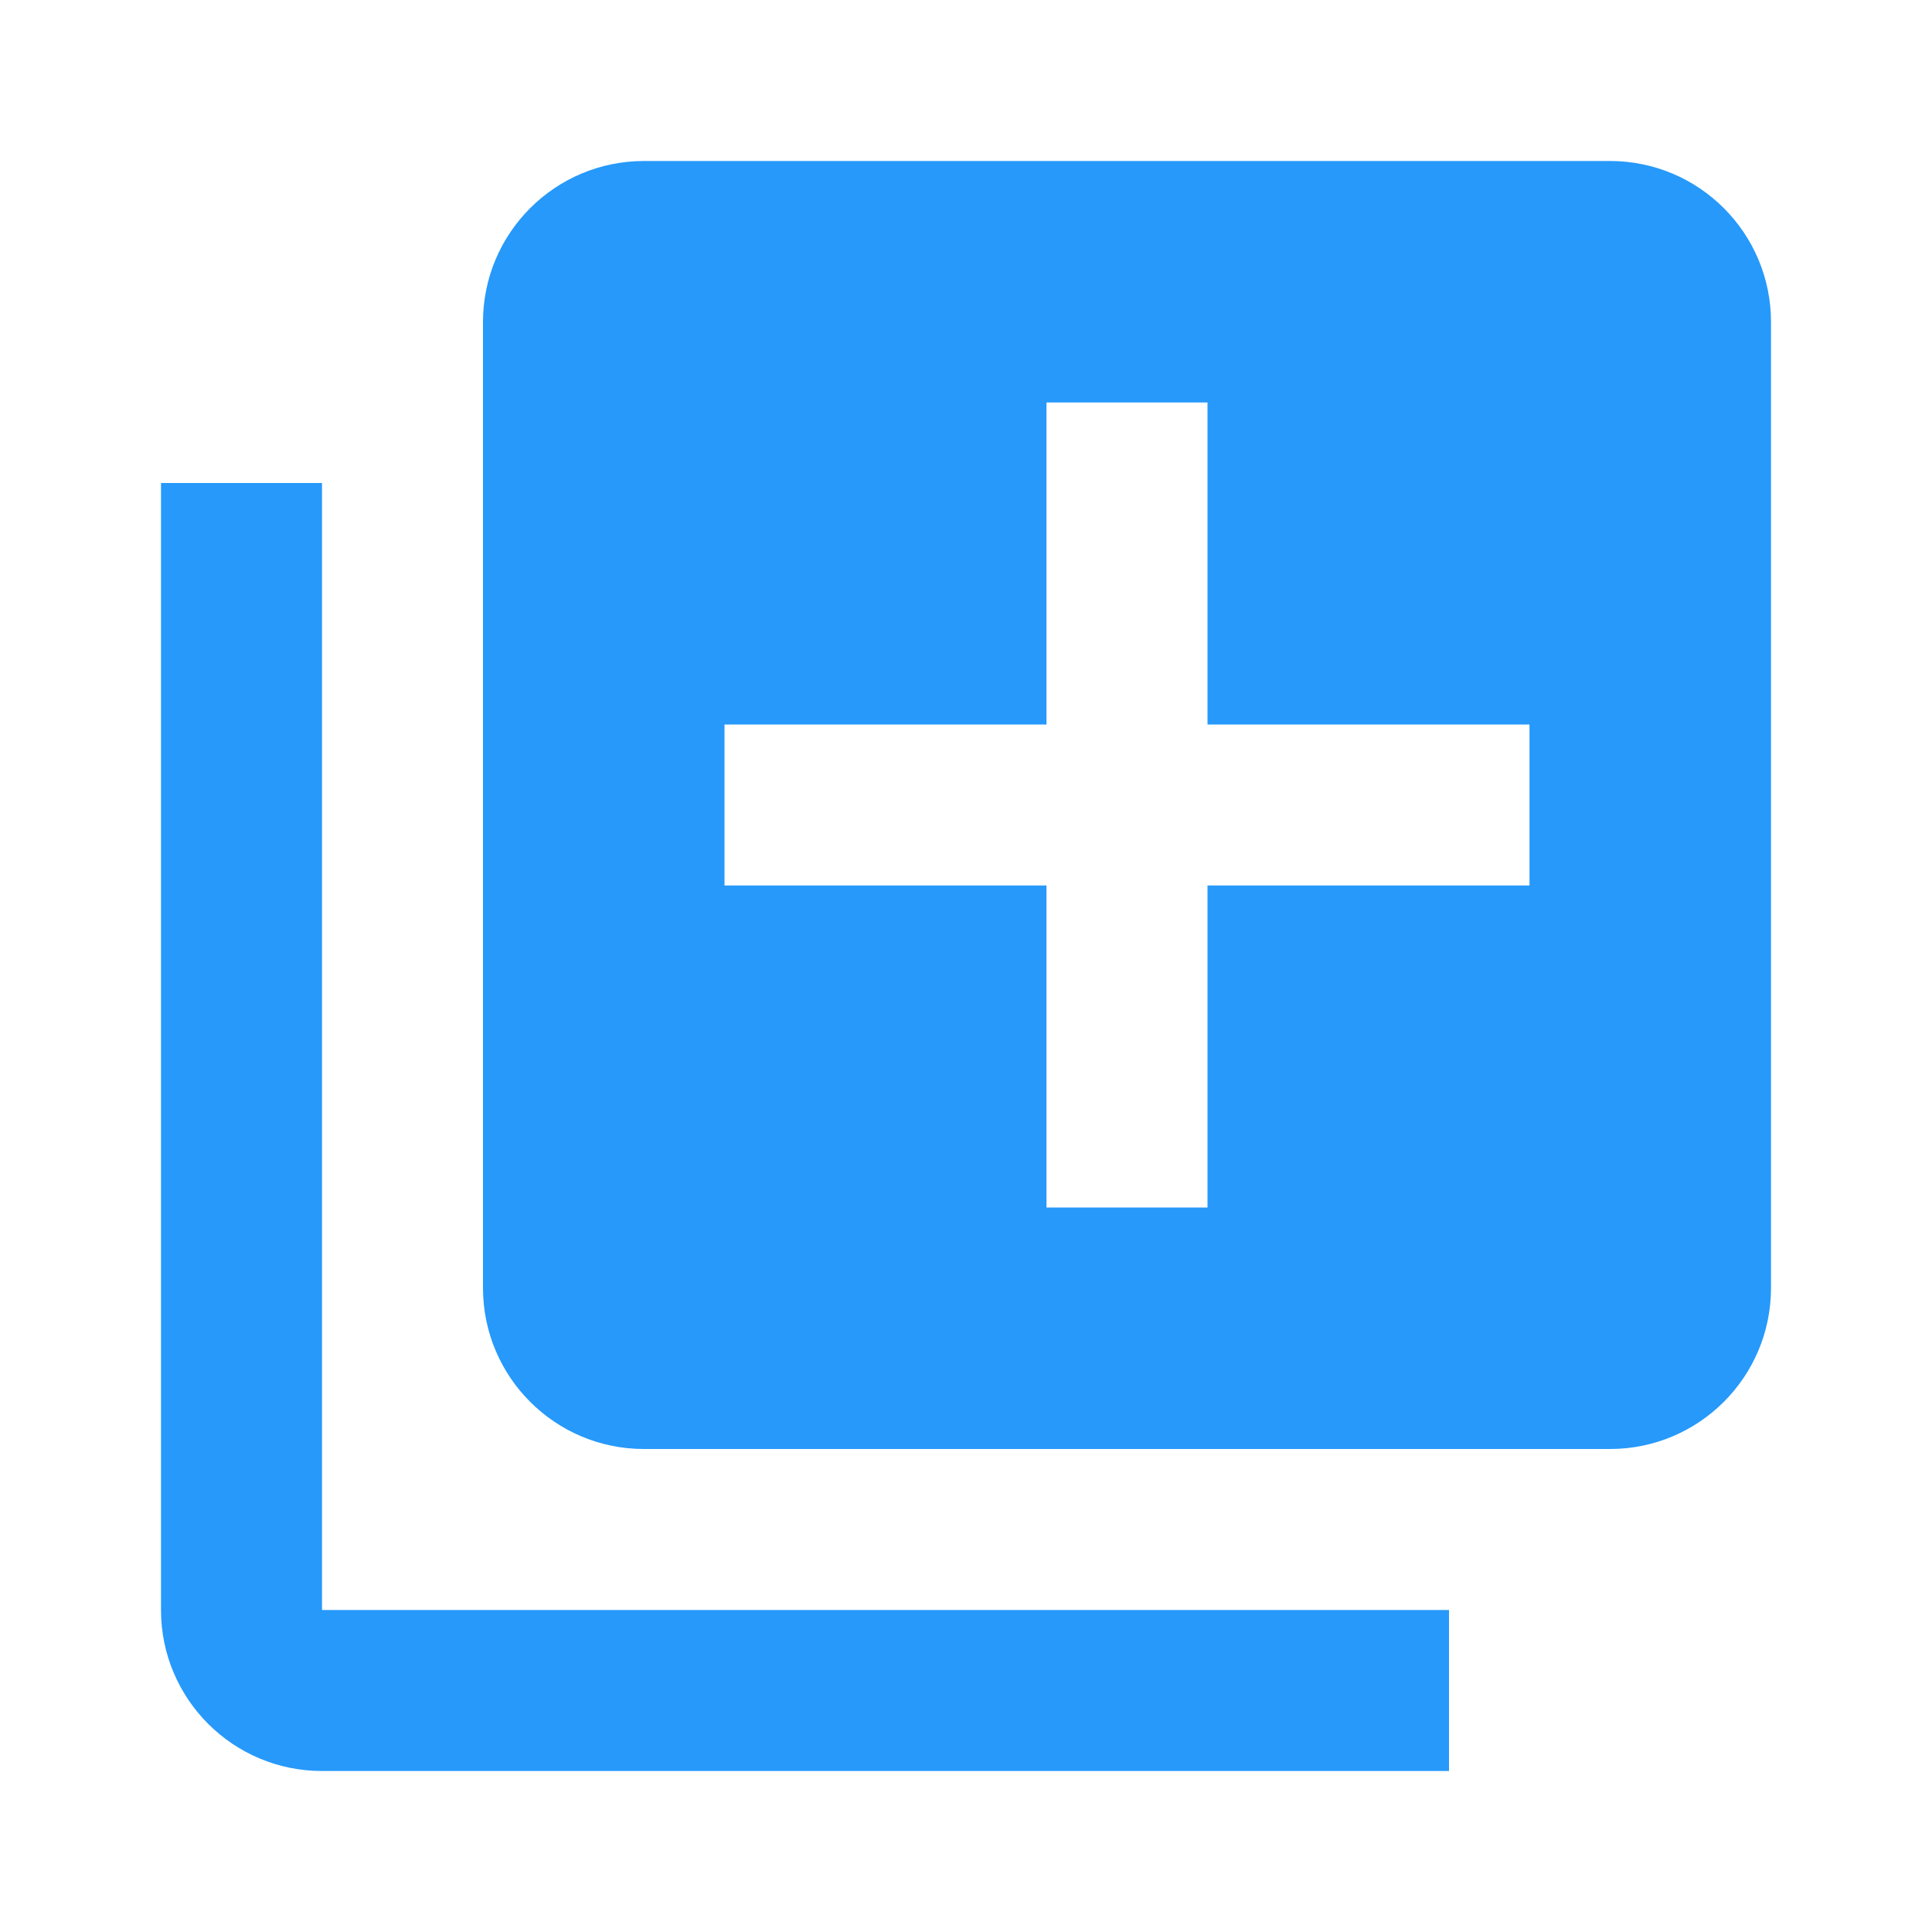
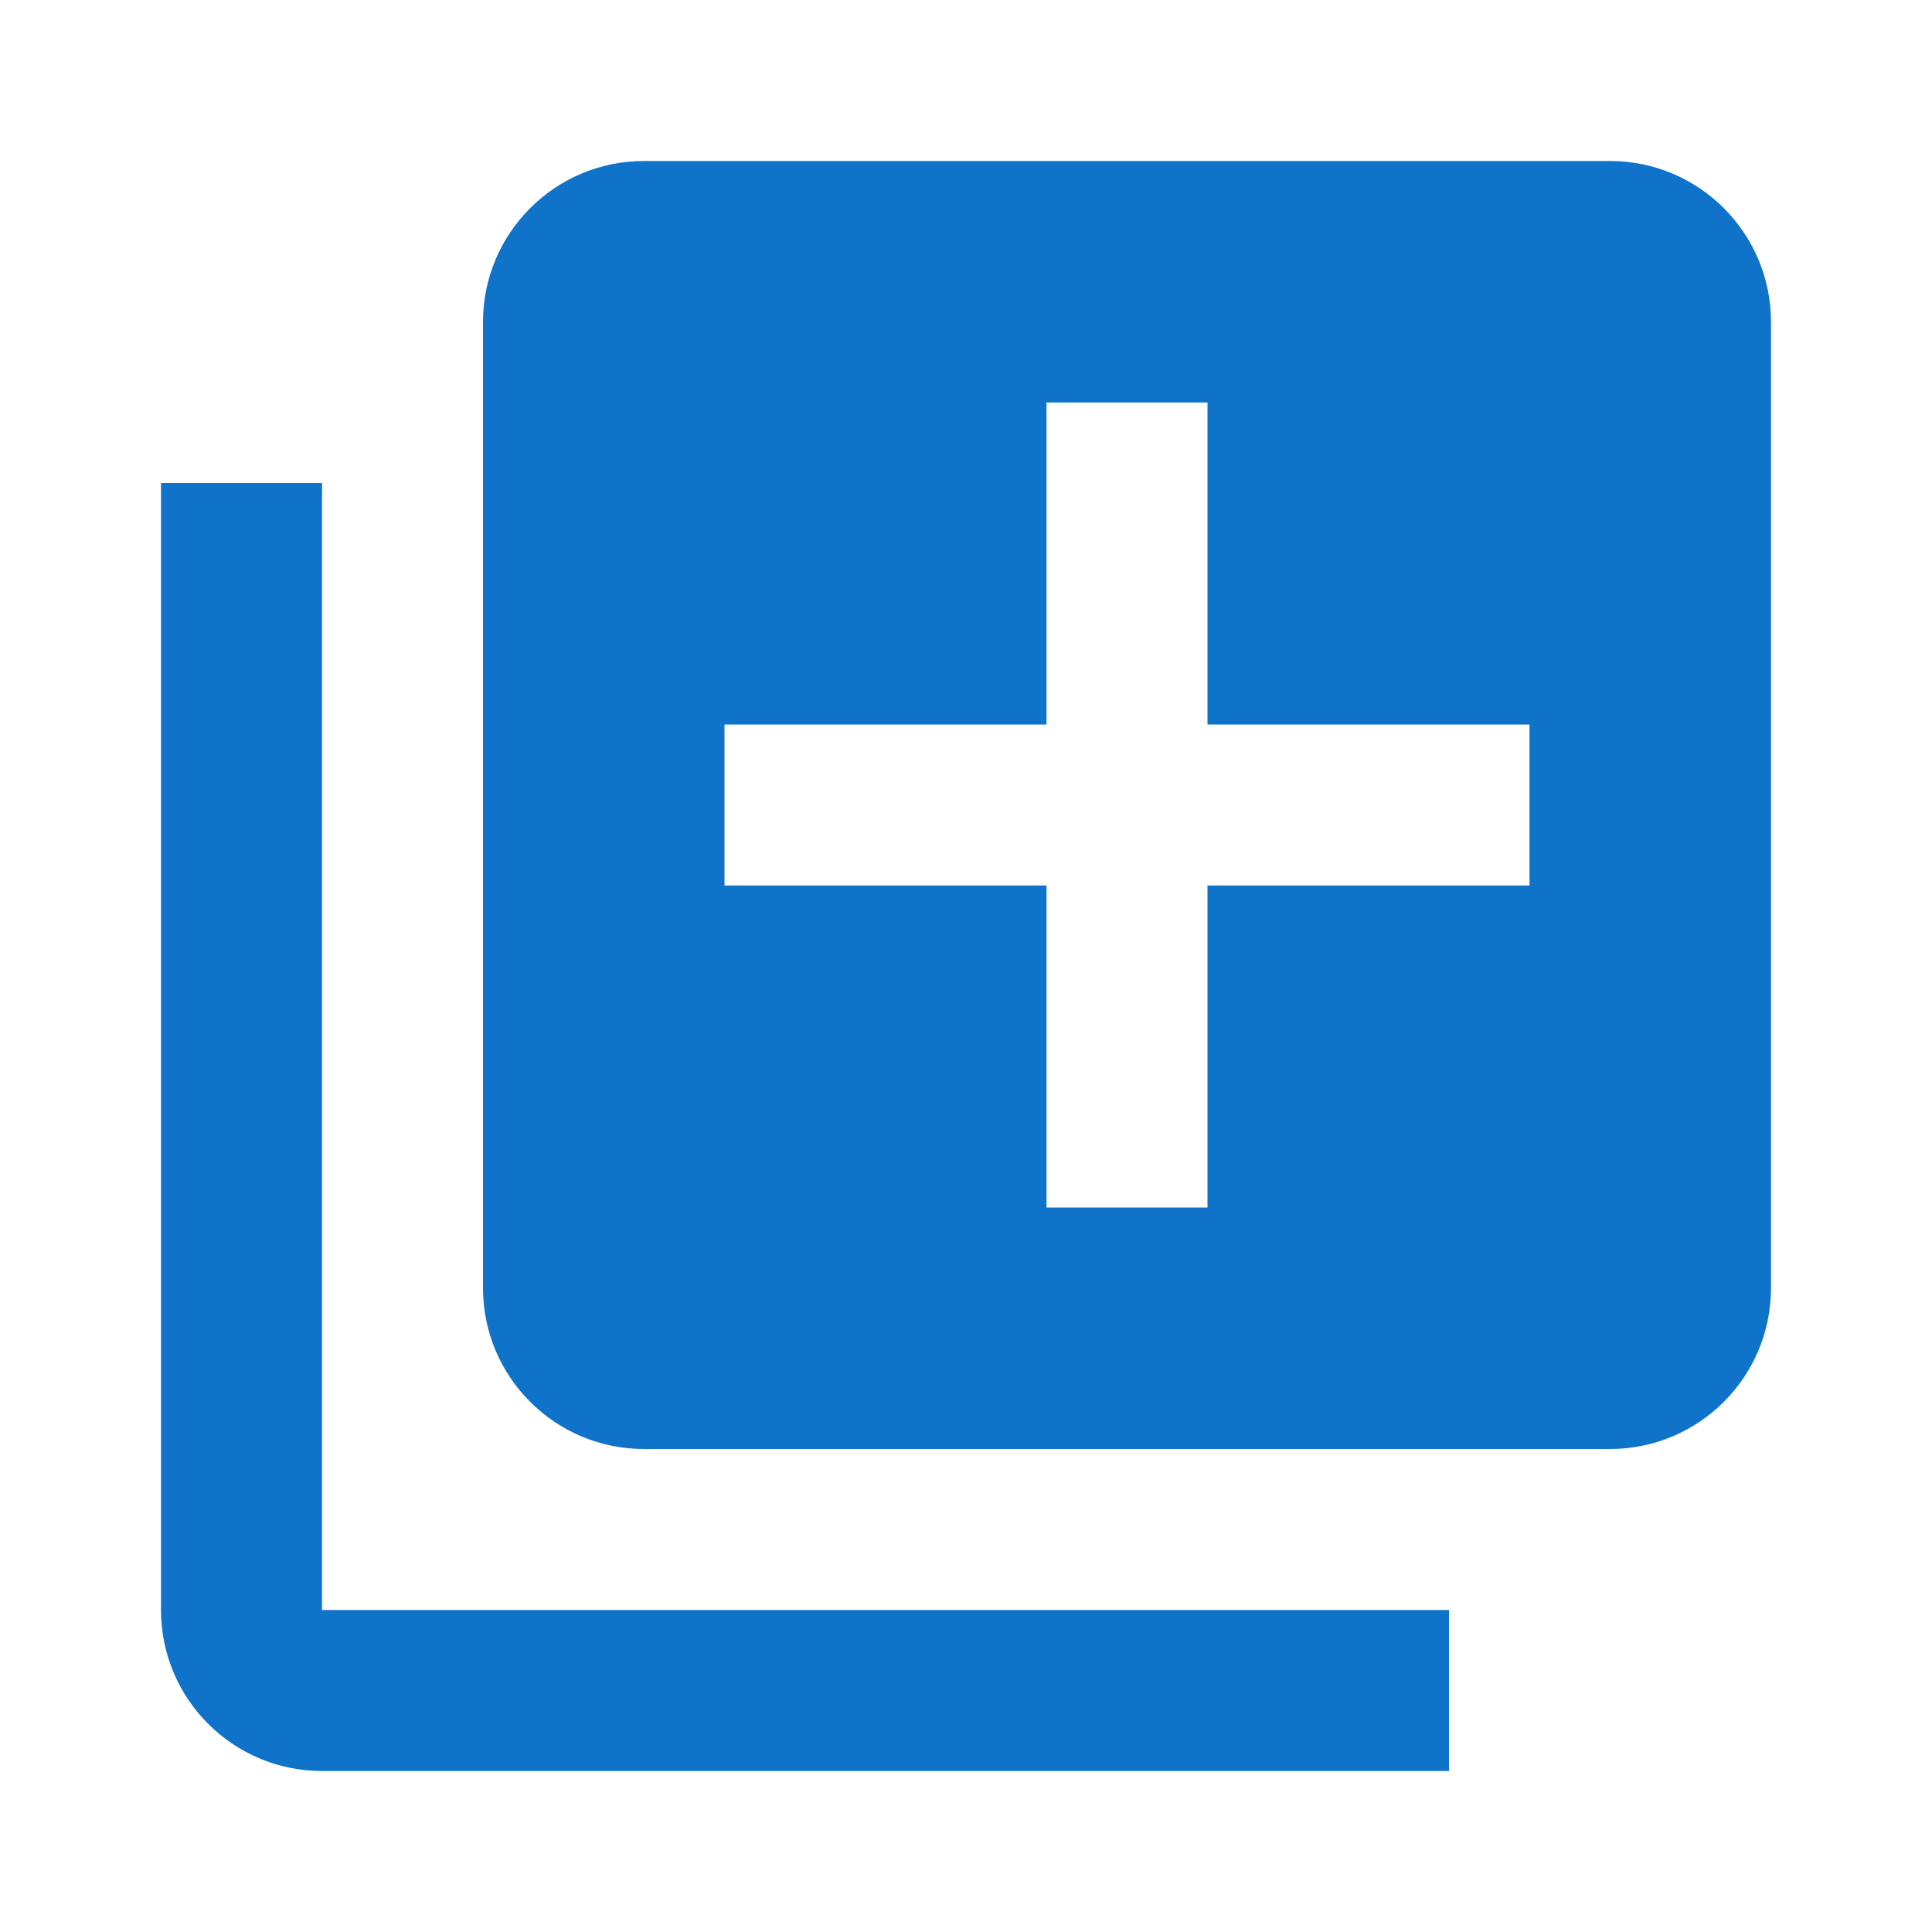
<svg xmlns="http://www.w3.org/2000/svg" width="48" height="48" viewBox="0 0 48 48">
  <path d="M0,0H48V48H0Z" fill="none" />
-   <path d="M8,12H4V40a4,4,0,0,0,4,4H36V40H8ZM40,4H16a4,4,0,0,0-4,4V32a4,4,0,0,0,4,4H40a4,4,0,0,0,4-4V8A4,4,0,0,0,40,4ZM38,22H30v8H26V22H18V18h8V10h4v8h8Z" fill="#2699fb" />
+   <path d="M8,12H4V40a4,4,0,0,0,4,4H36V40H8ZM40,4H16a4,4,0,0,0-4,4V32a4,4,0,0,0,4,4H40a4,4,0,0,0,4-4V8A4,4,0,0,0,40,4ZM38,22H30v8H26V22H18V18h8V10h4v8h8Z" fill="#0E73C9" />
</svg>
